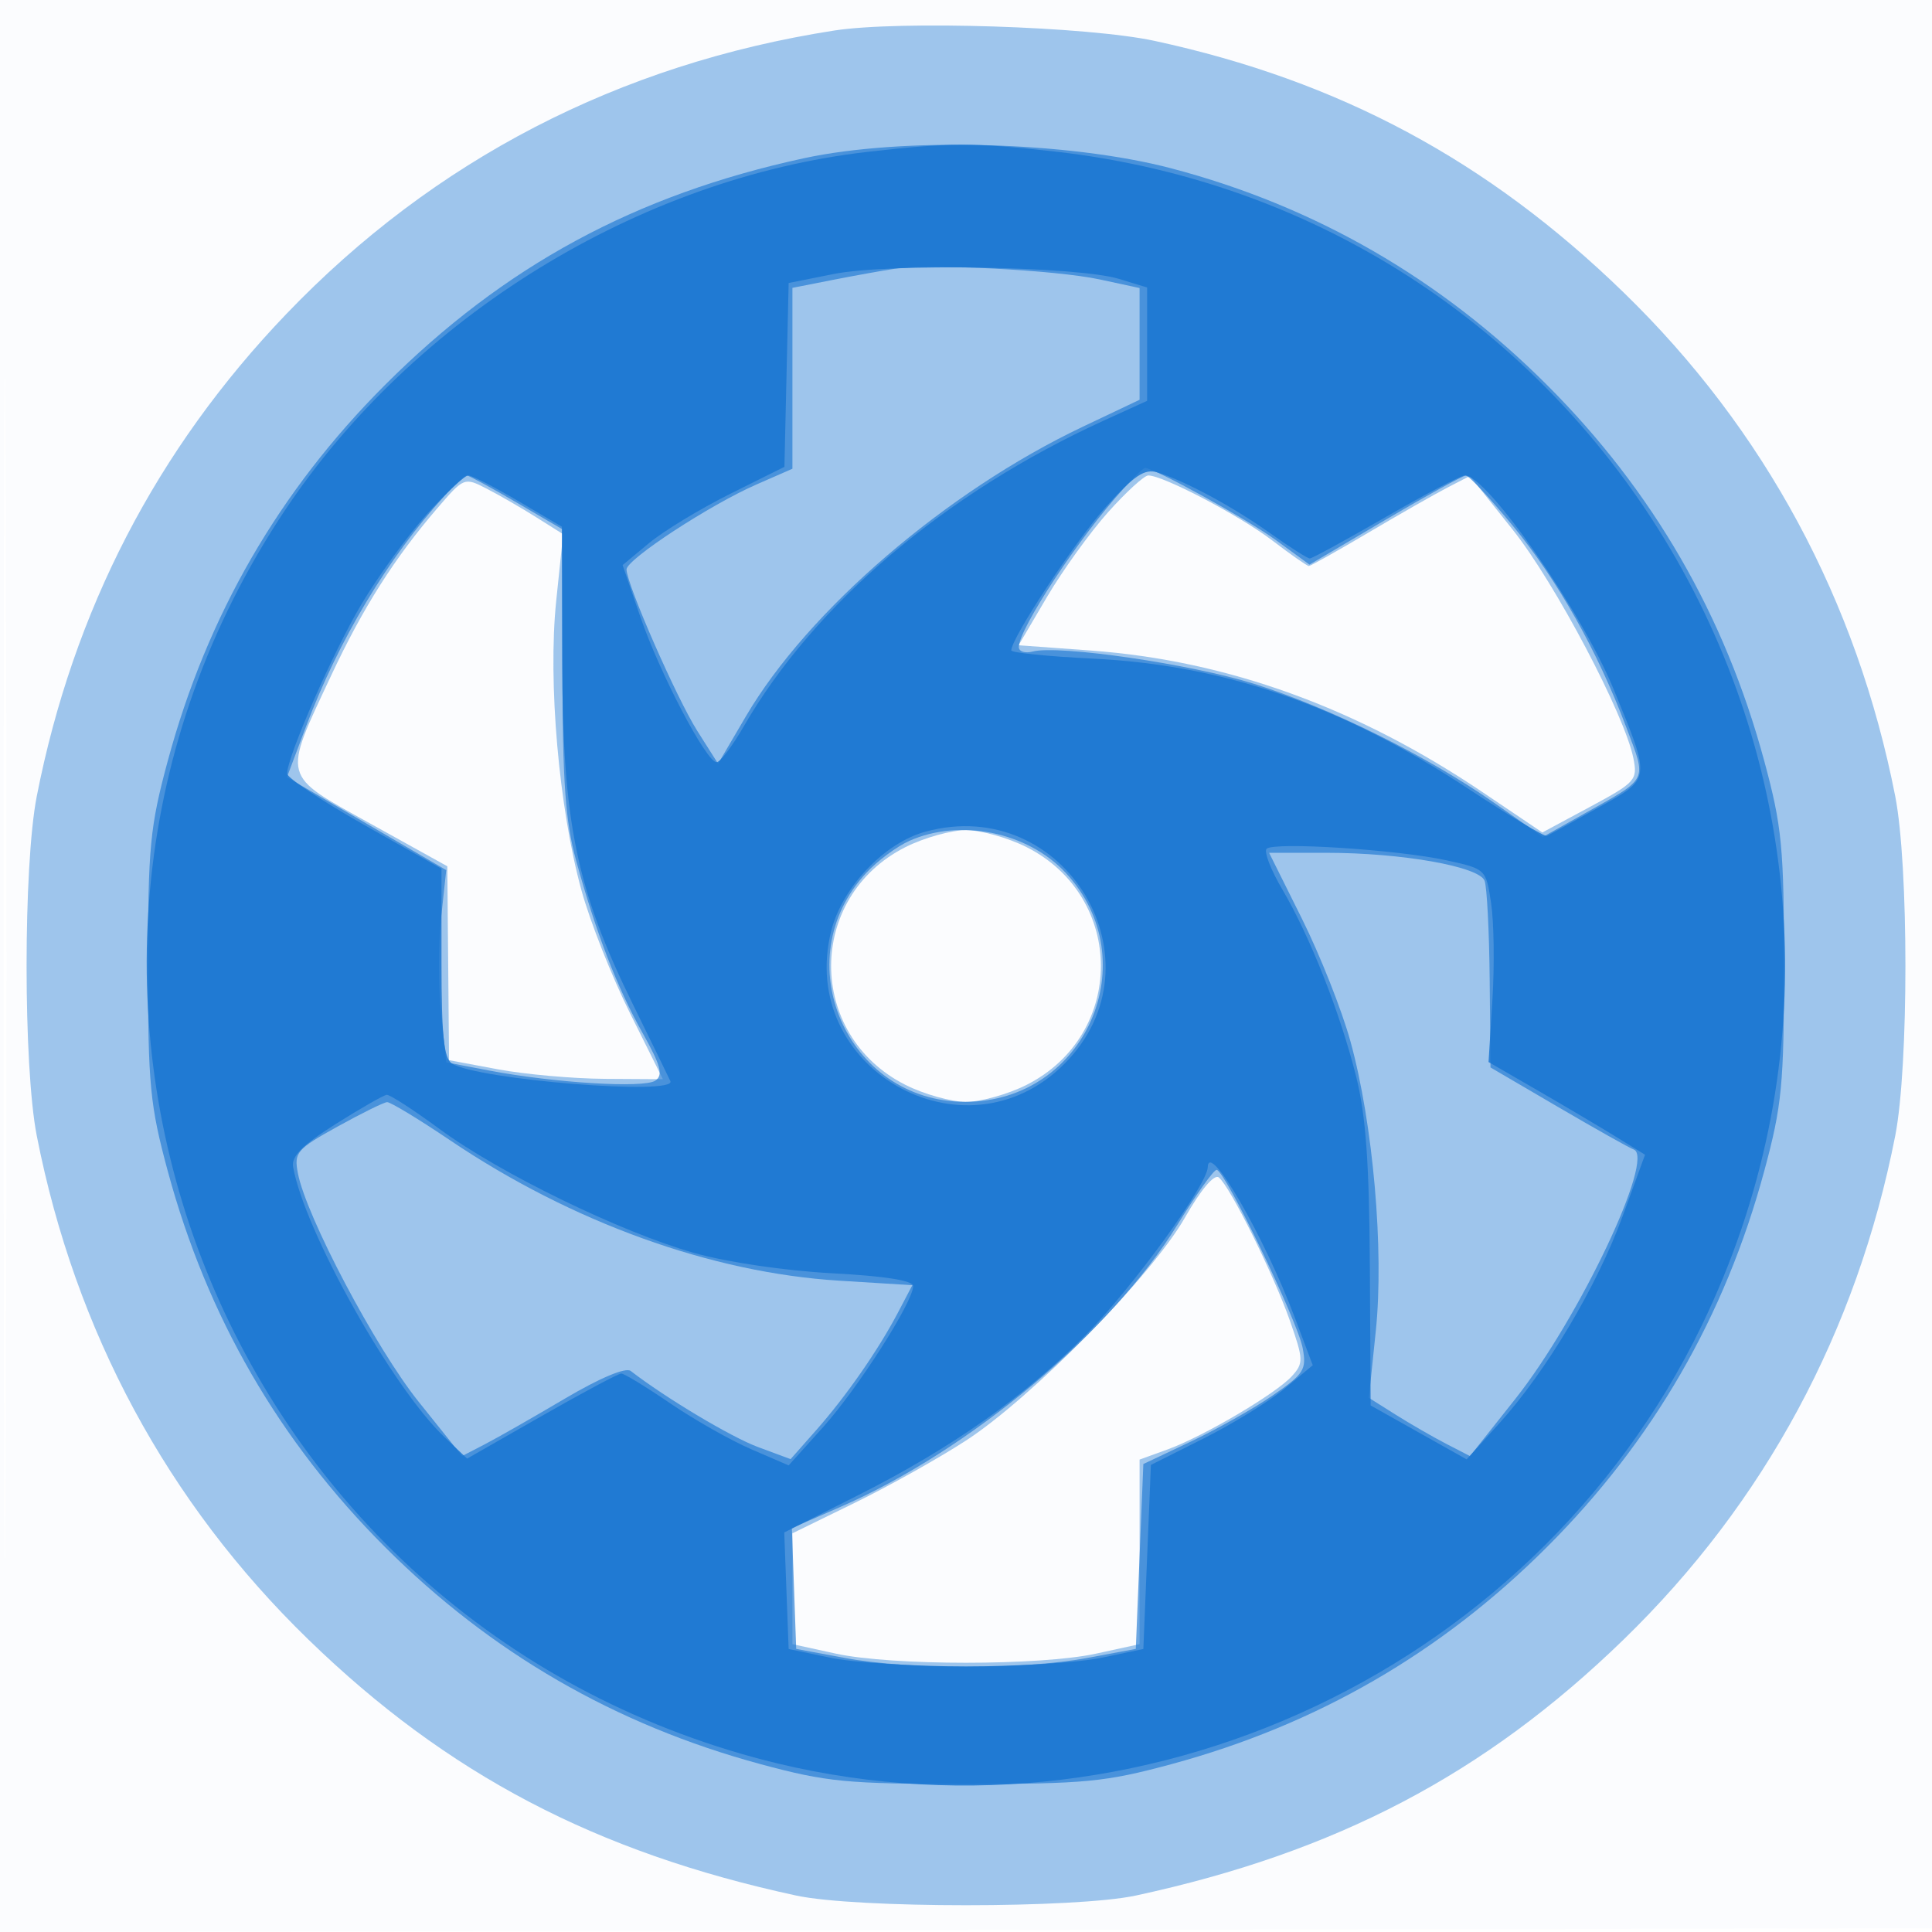
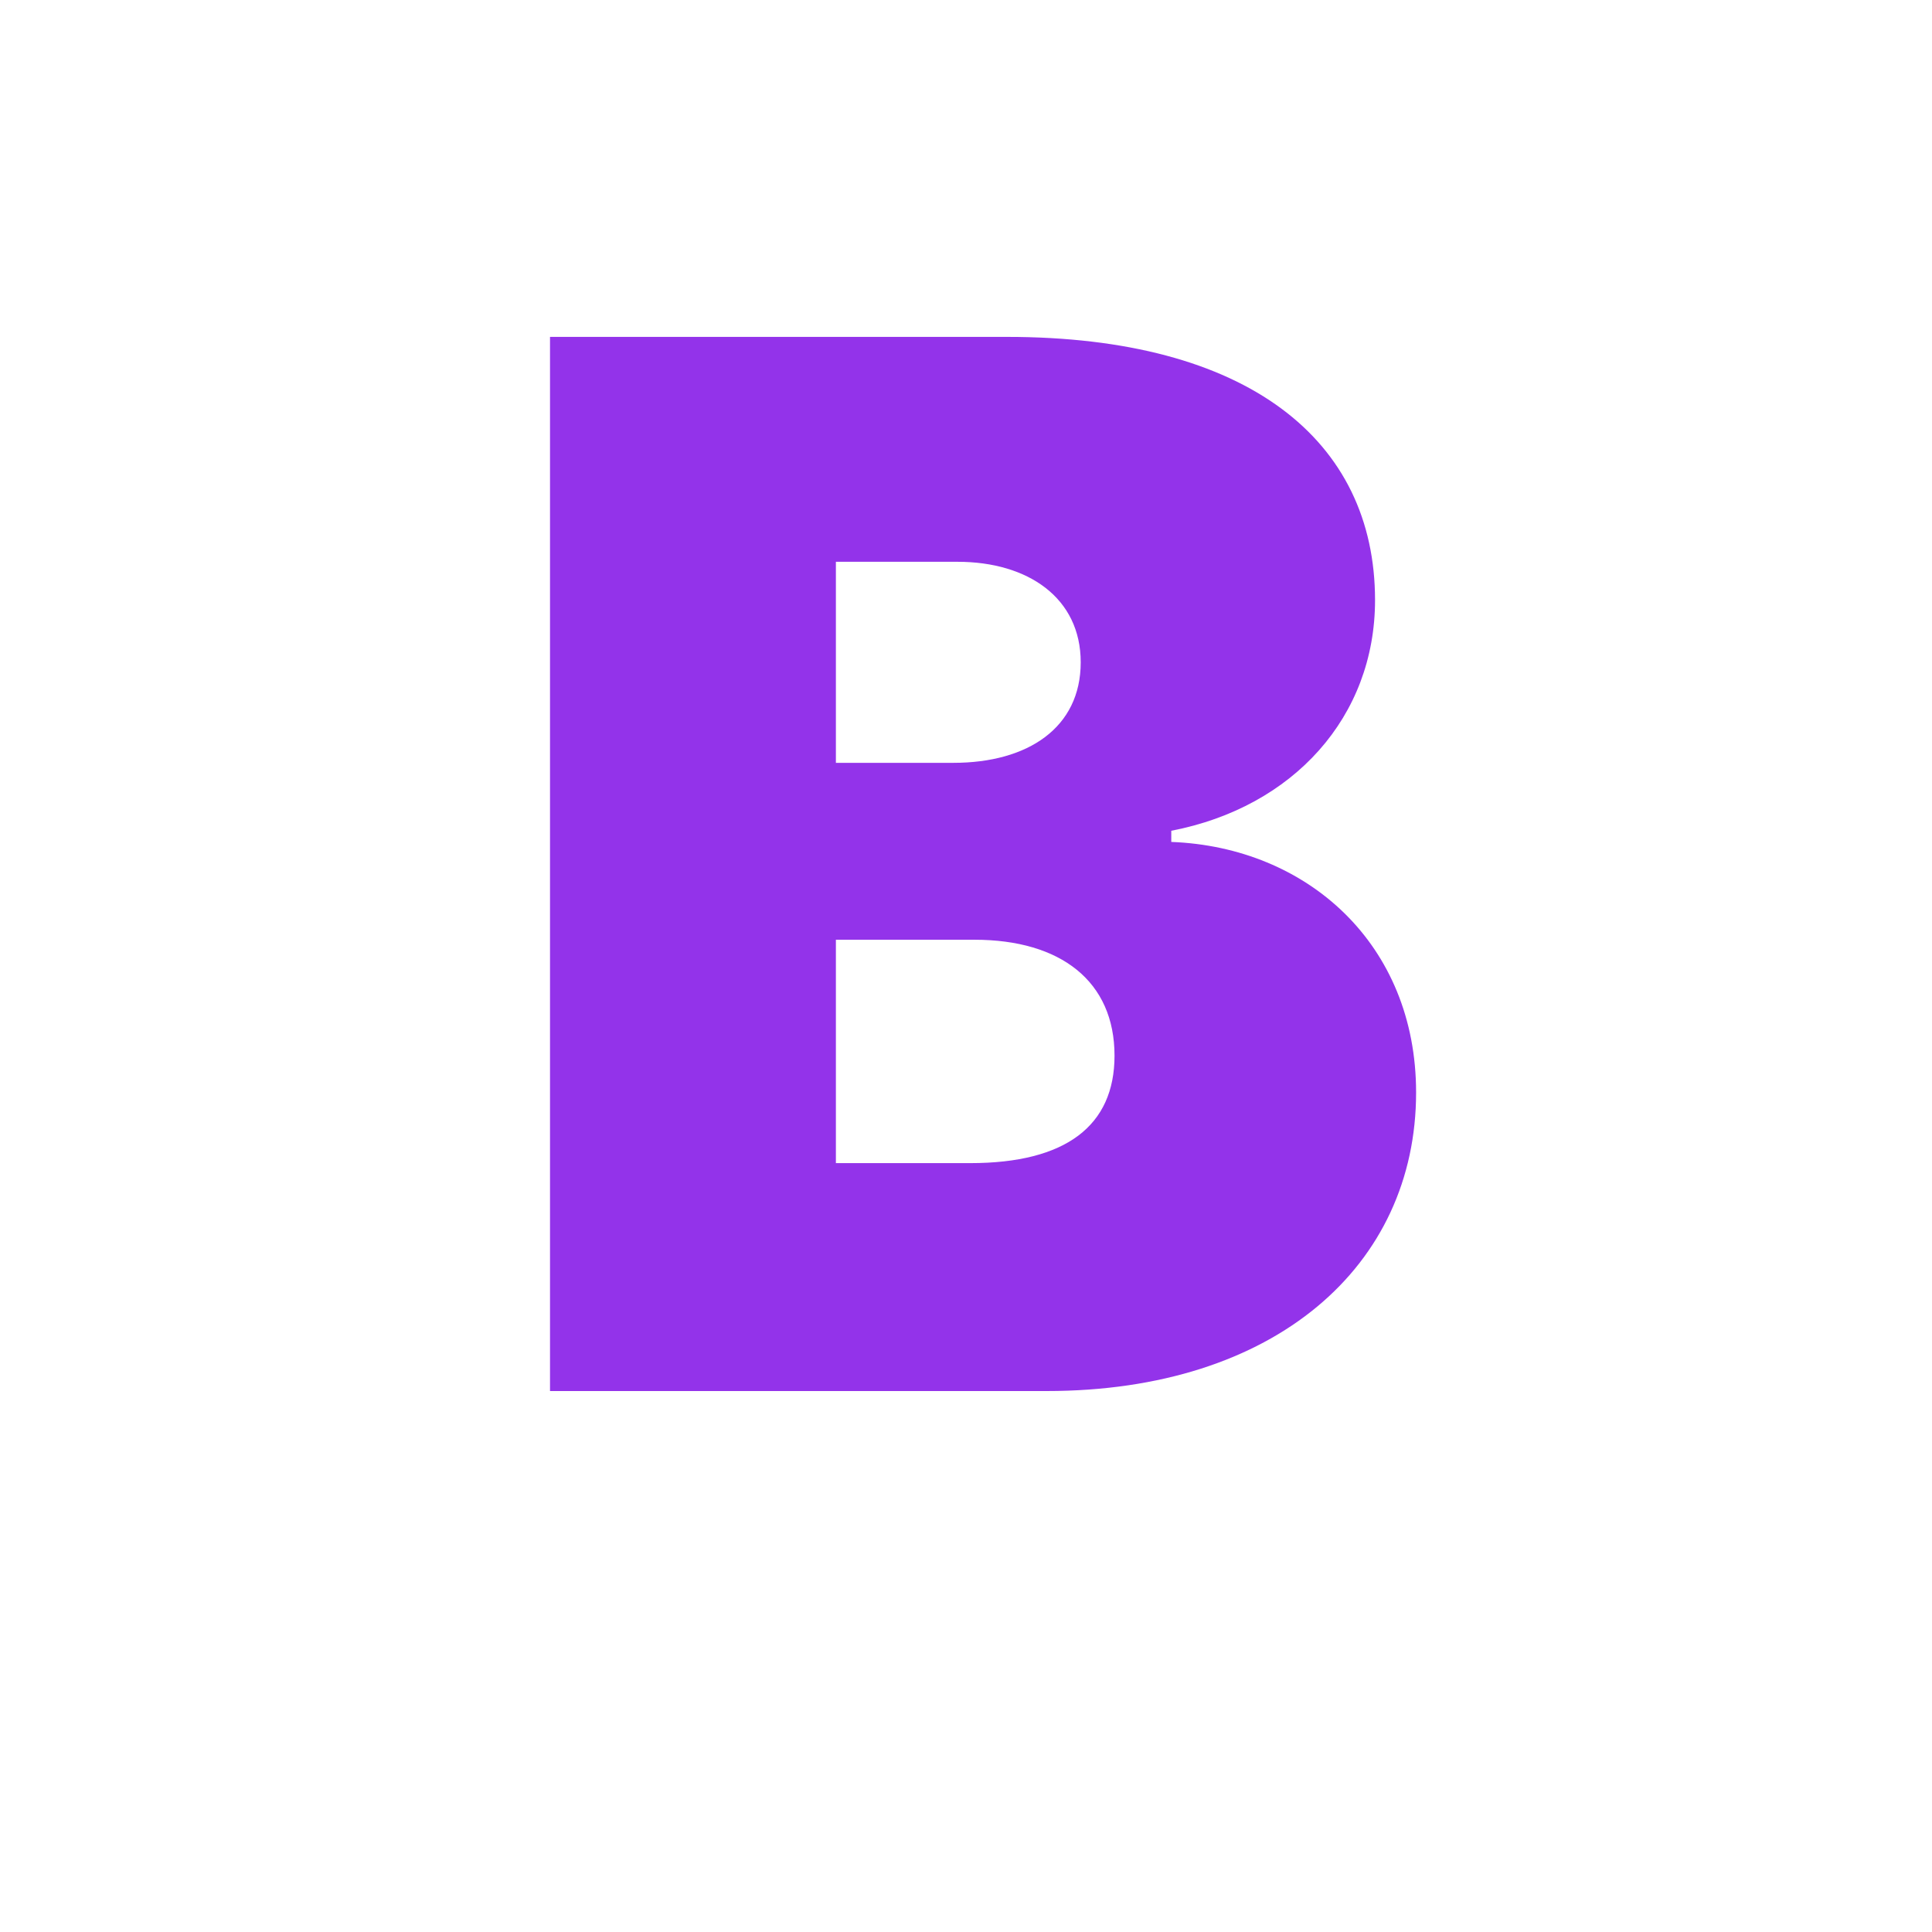
- <svg xmlns="http://www.w3.org/2000/svg" width="256" height="256">
-   <path fill-opacity=".016" d="M0 128.004v128.004l128.25-.254 128.25-.254.254-127.75L257.008 0H0v128.004m.485.496c0 70.4.119 99.053.265 63.672.146-35.38.146-92.98 0-128C.604 29.153.485 58.1.485 128.5" fill="#1976D2" fill-rule="evenodd" />
-   <path fill-opacity=".414" d="M110.5 4.051C82.037 8.492 57.508 21.188 37.936 41.608 20.753 59.537 9.701 80.895 4.873 105.5c-1.801 9.181-1.801 35.819 0 45 5.086 25.923 17.318 48.612 35.98 66.739 18.375 17.848 38.091 28.197 64.647 33.931 7.912 1.708 37.088 1.708 45 0 26.556-5.734 46.272-16.083 64.647-33.931 18.662-18.127 30.894-40.816 35.98-66.739 1.801-9.181 1.801-35.819 0-45-5.086-25.923-17.318-48.612-35.98-66.739-18.016-17.5-37.679-28.049-62.147-33.342-8.851-1.915-33.839-2.719-42.5-1.368M57.937 67.355c-5.675 6.602-9.848 13.179-14.046 22.136-6.475 13.818-6.675 13.065 5.205 19.652l10.177 5.643.114 12.846.113 12.847 6.5 1.214c3.575.667 9.951 1.235 14.169 1.26l7.669.047-4.359-8.75c-2.397-4.812-5.289-12.125-6.425-16.25-2.998-10.886-4.465-27.659-3.355-38.358l.919-8.858-3.559-2.242c-1.957-1.233-4.909-2.936-6.559-3.786-2.978-1.534-3.026-1.515-6.563 2.599m88.906.496c-2.389 2.669-6.038 7.731-8.111 11.25l-3.767 6.399 9.58.7c18.028 1.316 35.321 7.575 51.975 18.814l7.848 5.295 6.334-3.404c6.009-3.23 6.304-3.56 5.738-6.405-1.147-5.77-10.374-23.254-15.998-30.312l-5.672-7.12-3.002 1.552c-1.651.854-6.361 3.538-10.467 5.966-4.107 2.428-7.65 4.414-7.875 4.414-.225 0-2.416-1.532-4.869-3.404-4.319-3.297-14.43-8.596-16.402-8.596-.533 0-2.924 2.183-5.312 4.851M119.97 112.25c-13.123 6.629-13.123 24.871 0 31.5 2.45 1.238 6.063 2.25 8.03 2.25 1.967 0 5.58-1.012 8.03-2.25 13.123-6.629 13.123-24.871 0-31.5-2.45-1.237-6.063-2.25-8.03-2.25-1.967 0-5.58 1.013-8.03 2.25M157 161.354c-4.352 7.642-20.272 23.85-29 29.524-3.575 2.325-10.213 6.041-14.75 8.26l-8.25 4.033V217.858l5.75 1.254c7.405 1.615 27.095 1.615 34.5 0l5.75-1.254v-24.456l3.648-1.32c4.794-1.733 14.437-7.412 16.54-9.741 1.553-1.719 1.535-2.204-.269-7.341-2.19-6.233-7.905-17.753-9.416-18.979-.608-.493-2.383 1.609-4.503 5.333" fill="#1976D2" fill-rule="evenodd" />
-   <path fill-opacity=".633" d="M106.5 20.973c-22.292 4.83-39.705 14.257-55.488 30.039-14.029 14.03-23.57 30.536-28.774 49.782-2.363 8.739-2.625 11.45-2.625 27.206s.262 18.467 2.625 27.206c5.204 19.246 14.745 35.752 28.774 49.782 14.03 14.029 30.536 23.57 49.782 28.774 8.739 2.363 11.45 2.625 27.206 2.625s18.467-.262 27.206-2.625c19.246-5.204 35.752-14.745 49.782-28.774 14.029-14.03 23.57-30.536 28.774-49.782 2.363-8.739 2.625-11.45 2.625-27.206s-.262-18.467-2.625-27.206c-5.204-19.246-14.745-35.752-28.774-49.782-14.091-14.09-30.744-23.693-49.782-28.705-13.549-3.567-35.609-4.171-48.706-1.334m12 14.646c-1.65.25-5.362.92-8.25 1.489L105 38.142v23.97l-4.75 2.077c-6.192 2.707-17.255 9.944-17.232 11.273.035 1.995 6.648 17.075 9.379 21.388l2.754 4.349 3.674-6.267c8.243-14.057 26.562-29.805 44.666-38.396L151 52.973V38.166l-5.25-1.133c-5.812-1.255-22.567-2.124-27.25-1.414m30.364 29.131C143.041 71.129 135 83.305 135 85.744c0 .588.826.853 1.835.589 3.458-.904 21.048 1.663 29.357 4.284 10.03 3.165 22.999 9.592 31.774 15.747l6.466 4.535 5.534-3.108c8.572-4.815 8.255-4.157 5.513-11.444-3.799-10.092-9.099-19.497-15.061-26.725-3.004-3.642-5.79-6.614-6.19-6.605-.4.009-5.225 2.667-10.721 5.907l-9.993 5.89-4.507-3.286C165.275 68.808 152.92 62 151.716 62c-.188 0-1.472 1.237-2.852 2.75m-90 1C51.41 73.915 44.842 84.856 40.56 96.241l-2.536 6.741 10.552 6.155 10.552 6.156-.681 6.353c-.374 3.495-.372 9.226.004 12.737l.683 6.383 5.683 1.085c8.602 1.642 20.516 2.366 22.019 1.338 1.068-.73.728-1.998-1.686-6.301-3.395-6.053-6.18-13.281-8.819-22.888-1.413-5.145-1.79-10.397-1.808-25.188L74.5 70.123l-6.088-3.561C65.063 64.603 62.11 63 61.849 63c-.261 0-1.605 1.237-2.985 2.75m61.636 45.667c-1.65.737-4.209 2.632-5.686 4.211-10.782 11.526-2.66 30.372 13.089 30.372 15.938 0 24.142-18.76 13.283-30.373-5.038-5.388-13.972-7.206-20.686-4.21m52.021 10.333c2.397 4.813 5.289 12.125 6.425 16.25 2.998 10.886 4.465 27.659 3.355 38.358l-.919 8.858 3.559 2.242c1.957 1.233 4.972 2.97 6.7 3.861l3.141 1.62 5.984-7.548c8.468-10.679 18.616-32.069 15.696-33.084-.529-.184-5.012-2.704-9.962-5.6l-9-5.265-.109-11.634c-.061-6.398-.364-12.295-.675-13.105-.725-1.891-10.983-3.703-20.967-3.703h-7.587l4.359 8.75M44.704 149.289c-5.391 2.986-5.757 3.417-5.238 6.149 1.091 5.733 10.297 23.167 15.988 30.278l5.776 7.216 3.002-1.552c1.651-.854 6.432-3.58 10.625-6.059 4.62-2.731 8.054-4.175 8.714-3.664 4.628 3.577 13.301 8.762 16.873 10.086l4.316 1.6 3.37-3.816c3.99-4.517 8.242-10.633 10.867-15.629l1.893-3.603-9.695-.598c-16.92-1.046-35.444-7.731-51.57-18.613-4.144-2.796-7.893-5.066-8.33-5.045-.437.022-3.403 1.484-6.591 3.25m111.329 12.97c-8.786 14.244-27.564 29.962-44.73 37.44l-6.376 2.778.286 8.006.287 8.007 6.5 1.208c8.333 1.549 23.668 1.549 32 0l6.5-1.209.5-12.249.5-12.249 6.276-2.966c3.452-1.63 8.335-4.381 10.851-6.113 4.167-2.866 4.523-3.428 3.986-6.28-.682-3.621-10.343-23.636-11.403-23.623-.39.004-2.72 3.267-5.177 7.25" fill="#1976D2" fill-rule="evenodd" />
-   <path fill-opacity=".833" d="M115 20.118C84.682 23.586 54.789 41.994 37.68 67.73-3.021 128.953 27.51 211.9 98.296 232.413c50.062 14.507 104.459-9.792 127.215-56.827C258.3 107.81 214.472 28.41 139.666 20.069c-10.711-1.194-13.857-1.188-24.666.049m-4.5 16.181l-6 1.201-.28 12.178-.28 12.179-7.22 3.599c-3.971 1.98-8.795 4.91-10.72 6.51l-3.5 2.91 2.334 6.812C87.393 89.16 93.598 101 94.954 101c.471 0 2.089-2.137 3.596-4.75 9.336-16.183 26.726-30.955 47.7-40.518l5.75-2.621V38.094l-3.75-1.144c-5.437-1.658-30.556-2.091-37.75-.651m36.061 30.844C142.51 71.649 134 84.546 134 86.18c0 .31 4.838.799 10.75 1.087 17.603.858 33.113 6.239 49.915 17.316 5.371 3.542 10.015 6.322 10.319 6.178.304-.143 3.341-1.819 6.75-3.723 7.107-3.97 7.052-3.561 2.109-15.64C209.616 81.068 197.061 63 194.11 63c-.524 0-5.238 2.475-10.478 5.5-5.239 3.025-9.774 5.5-10.077 5.5-.303 0-2.689-1.521-5.303-3.38-4.927-3.505-11.193-6.882-14.883-8.021-1.702-.526-3.071.388-6.808 4.544m-90.026 1.029c-2.558 2.845-6.464 8.226-8.681 11.958-3.706 6.237-9.746 20.006-9.814 22.37-.016.55 4.581 3.611 10.216 6.803l10.244 5.802v12.483c0 9.611.322 12.681 1.398 13.348 3.467 2.146 29.807 4.253 28.929 2.314-.187-.412-2.439-5.025-5.004-10.25-7.445-15.161-9.276-24.064-9.326-45.352l-.043-17.851-5.771-3.399C65.508 64.529 62.522 63 62.048 63c-.474 0-2.955 2.328-5.513 5.172m66.085 42.031c-5.429 1.479-11.024 7.375-12.478 13.148C105.571 141.503 127.79 154.21 141 141c13.493-13.493.151-35.847-18.38-30.797m45.208 2.27c-.369.387.572 2.813 2.091 5.39 3.672 6.227 7.668 16.356 9.778 24.784 1.284 5.128 1.741 11.474 1.817 25.216l.102 18.364 6.362 3.573 6.361 3.573 4.296-4.745c6.263-6.918 12.985-18.203 16.375-27.493l2.965-8.125-3.737-2.311c-2.056-1.271-6.722-4.035-10.369-6.143l-6.63-3.832.513-8.233c.283-4.528.206-10.283-.17-12.79-.68-4.54-.702-4.561-5.882-5.699-6.478-1.422-22.966-2.478-23.872-1.529M44.5 148.928c-4.405 2.781-5.911 4.291-5.665 5.68 1.497 8.459 13.101 29.194 20.024 35.778l3.035 2.886 9.868-5.636c5.427-3.1 10.181-5.636 10.564-5.636.383 0 3.299 1.776 6.479 3.947 3.181 2.171 8.013 4.91 10.739 6.086l4.956 2.139 4.54-5.042c4.589-5.096 11.96-16.631 11.96-18.716 0-.736-3.755-1.33-10.75-1.701-6.206-.33-13.92-1.465-18.25-2.686-9.699-2.736-25.808-10.574-33.753-16.423-3.439-2.532-6.589-4.572-7-4.534-.411.039-3.447 1.775-6.747 3.858m115.533 5.738c-.066 2.336-10.026 16.03-16.166 22.227-8.065 8.141-17.827 15.013-30.159 21.23l-9.791 4.937.291 7.72.292 7.72 5.5 1.154c3.025.634 11.125 1.153 18 1.153s14.975-.519 18-1.153l5.5-1.154.5-12.195.5-12.195 7-3.515c3.85-1.934 8.675-4.906 10.723-6.605l3.722-3.09-2.347-6.236c-4.096-10.882-11.461-23.619-11.565-19.998" fill="#1976D2" fill-rule="evenodd" />
+ <svg xmlns="http://www.w3.org/2000/svg" viewBox="0 0 100 100">
+   <text x="50" y="72" font-family="Inter, 'Roboto', 'Helvetica Neue', Arial, sans-serif" font-size="75" font-weight="900" text-anchor="middle" fill="#9333ea">B</text>
</svg>
